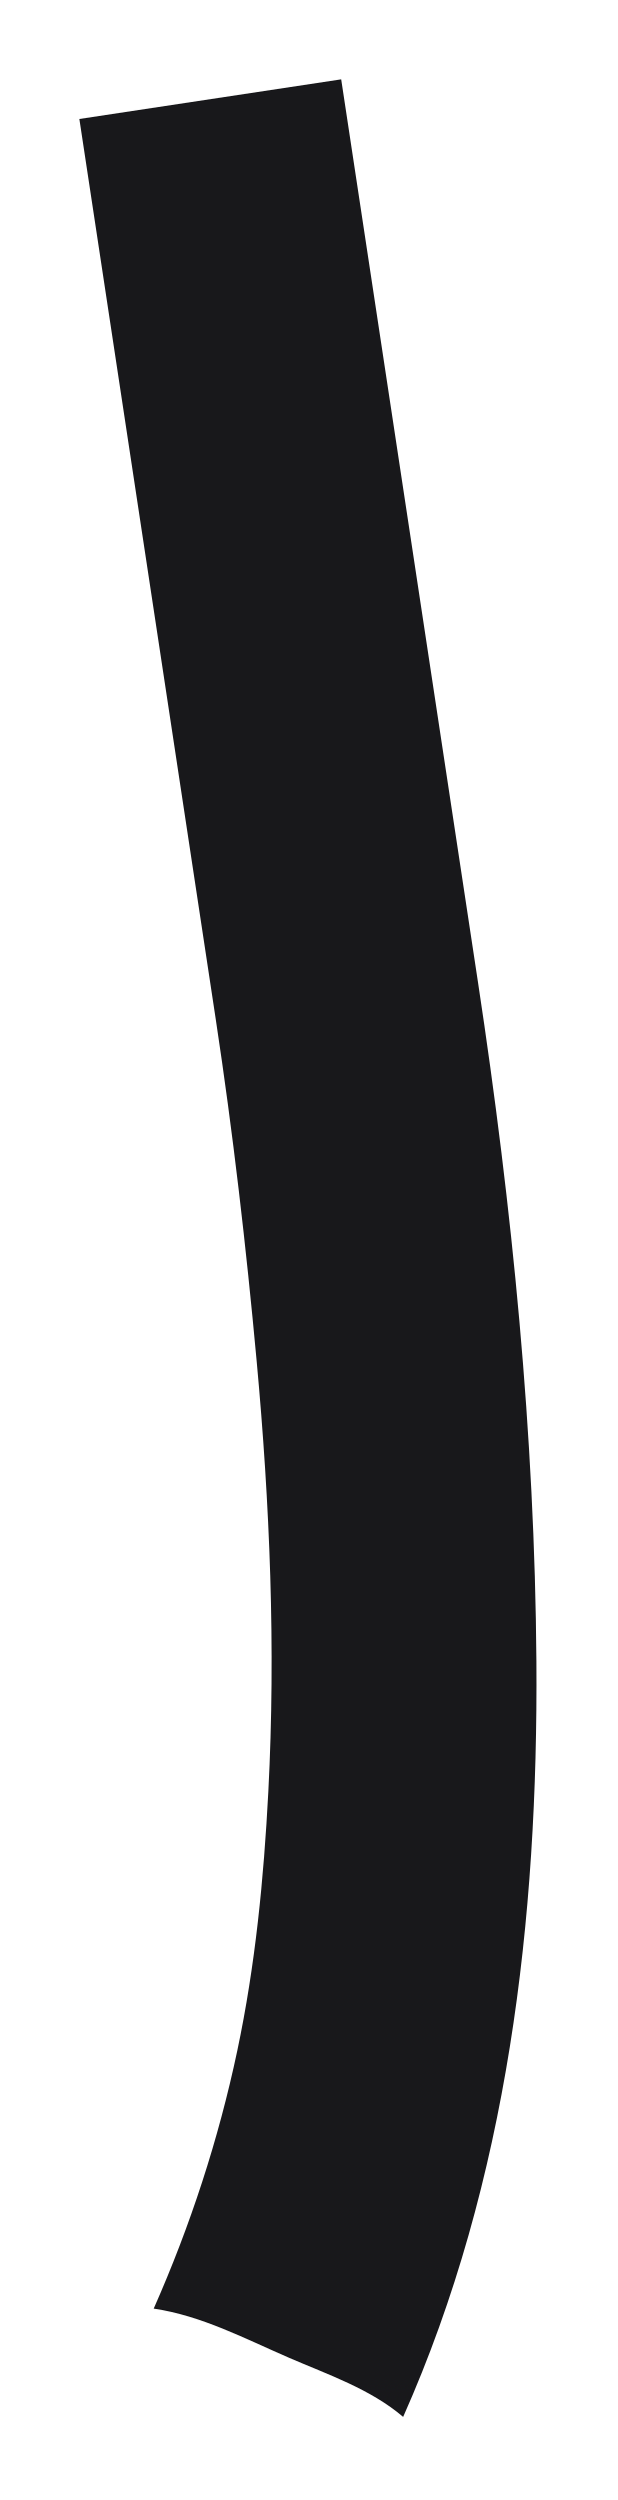
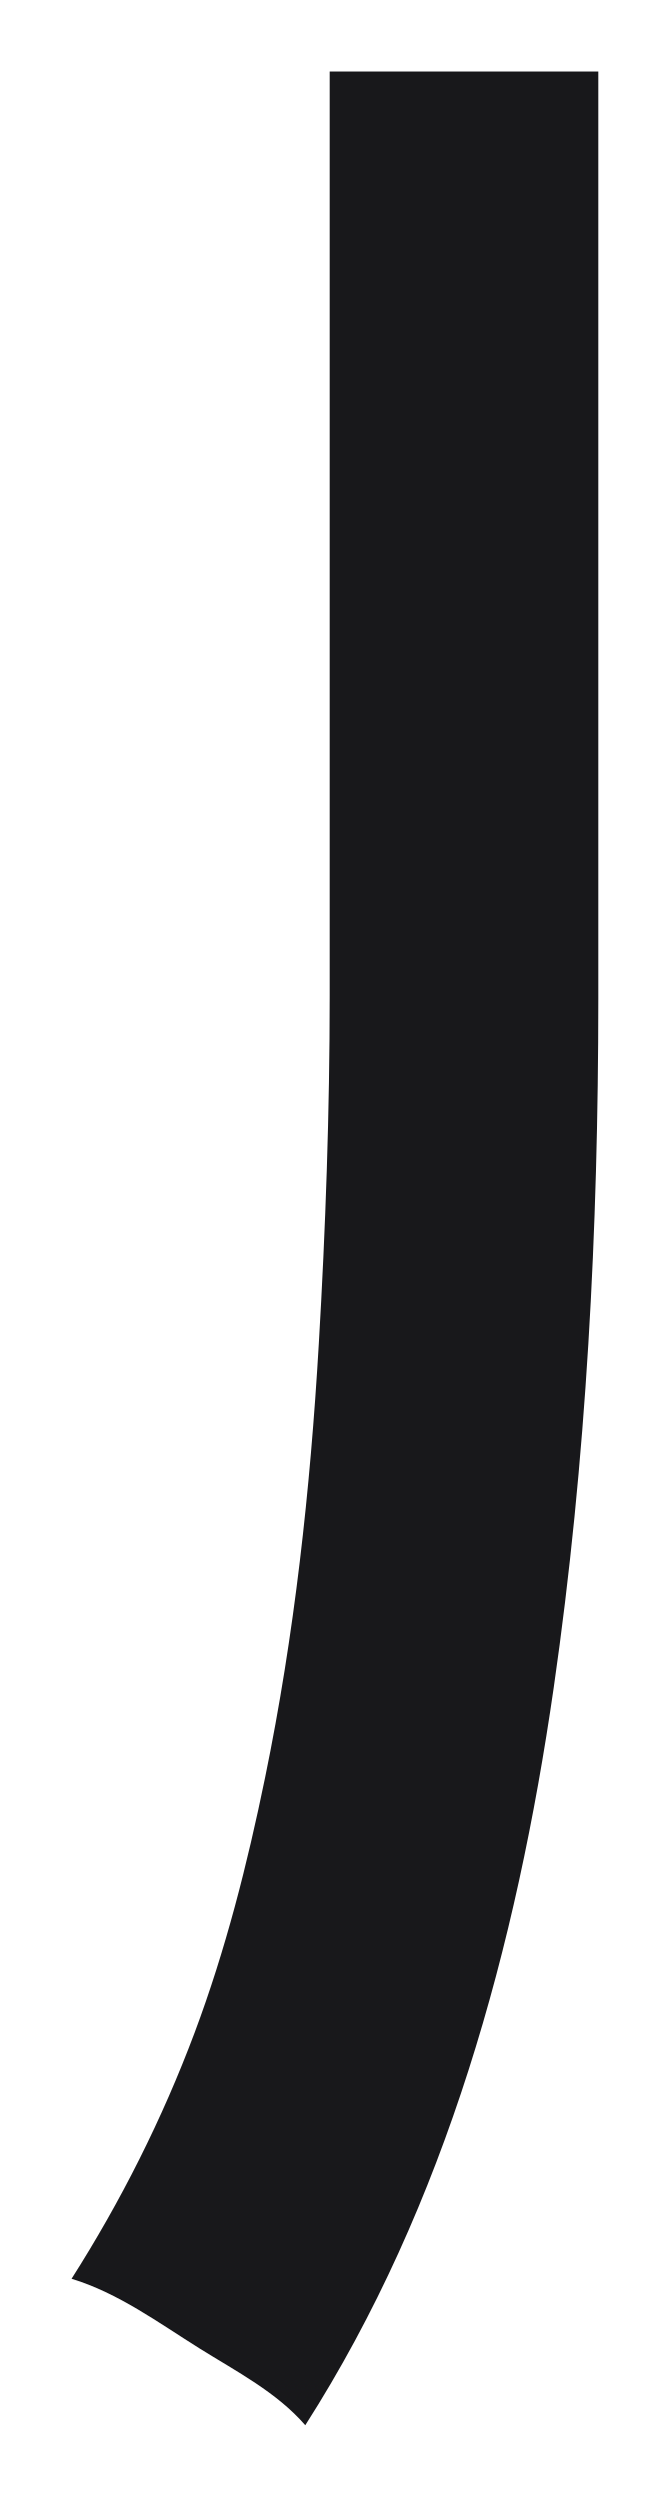
- <svg xmlns="http://www.w3.org/2000/svg" width="140" height="567" viewBox="0 0 140 567">
-   <style>
-     text { font-family: 'Yu Gothic UI', 'Meiryo', 'Hiragino Kaku Gothic ProN', sans-serif; }
-     .mono { font-family: 'Consolas', 'Cascadia Mono', monospace; }
-   </style>
-   <g transform="translate(-167.847, -357.218)">
-     <path d="M-363.87,330.33 C-352.832,312.975 -343.583,294.567 -336.362,275.303 C-329.413,256.763 -324.575,237.596 -320.596,218.223 C-314.019,186.195 -310.501,153.852 -308.588,121.239 C-307.065,95.286 -306.15,69.29 -306.15,43.29 C-306.15,43.29 -306.15,-163.41 -306.15,-163.41 C-306.15,-163.41 -246.09,-163.41 -246.09,-163.41 C-246.09,-163.41 -246.09,44.07 -246.09,44.07 C-246.09,95.541 -248.715,147.193 -256.067,198.163 C-264.374,255.75 -280.028,313.655 -311.61,363.09 C-318,355.706 -327.072,351.031 -335.231,345.925 C-344.405,340.184 -353.4,333.522 -363.87,330.33 Z" transform="matrix(0.98873 -0.14973 0.14973 0.98873 513.0131 499.9386)" fill="#18181b" />
+ <svg xmlns="http://www.w3.org/2000/svg" width="150" height="559" viewBox="0 0 150 559">
+   <g transform="translate(-160.13, -360.59)">
+     <g transform="matrix(1 0 0 1 540 540)">
+       <path d="M-363.87,330.33 C-352.832,312.975 -343.583,294.567 -336.362,275.303 C-329.413,256.763 -324.575,237.596 -320.596,218.223 C-314.019,186.195 -310.501,153.852 -308.588,121.239 C-307.065,95.286 -306.15,69.29 -306.15,43.29 C-306.15,43.29 -306.15,-163.41 -306.15,-163.41 C-306.15,-163.41 -246.09,-163.41 -246.09,-163.41 C-246.09,-163.41 -246.09,44.07 -246.09,44.07 C-246.09,95.541 -248.715,147.193 -256.067,198.163 C-264.374,255.75 -280.028,313.655 -311.61,363.09 C-318,355.706 -327.072,351.031 -335.231,345.925 C-344.405,340.184 -353.4,333.522 -363.87,330.33 Z" fill="rgba(24,24,27,1.000)" fill-rule="nonzero" stroke="none" />
+     </g>
  </g>
</svg>
